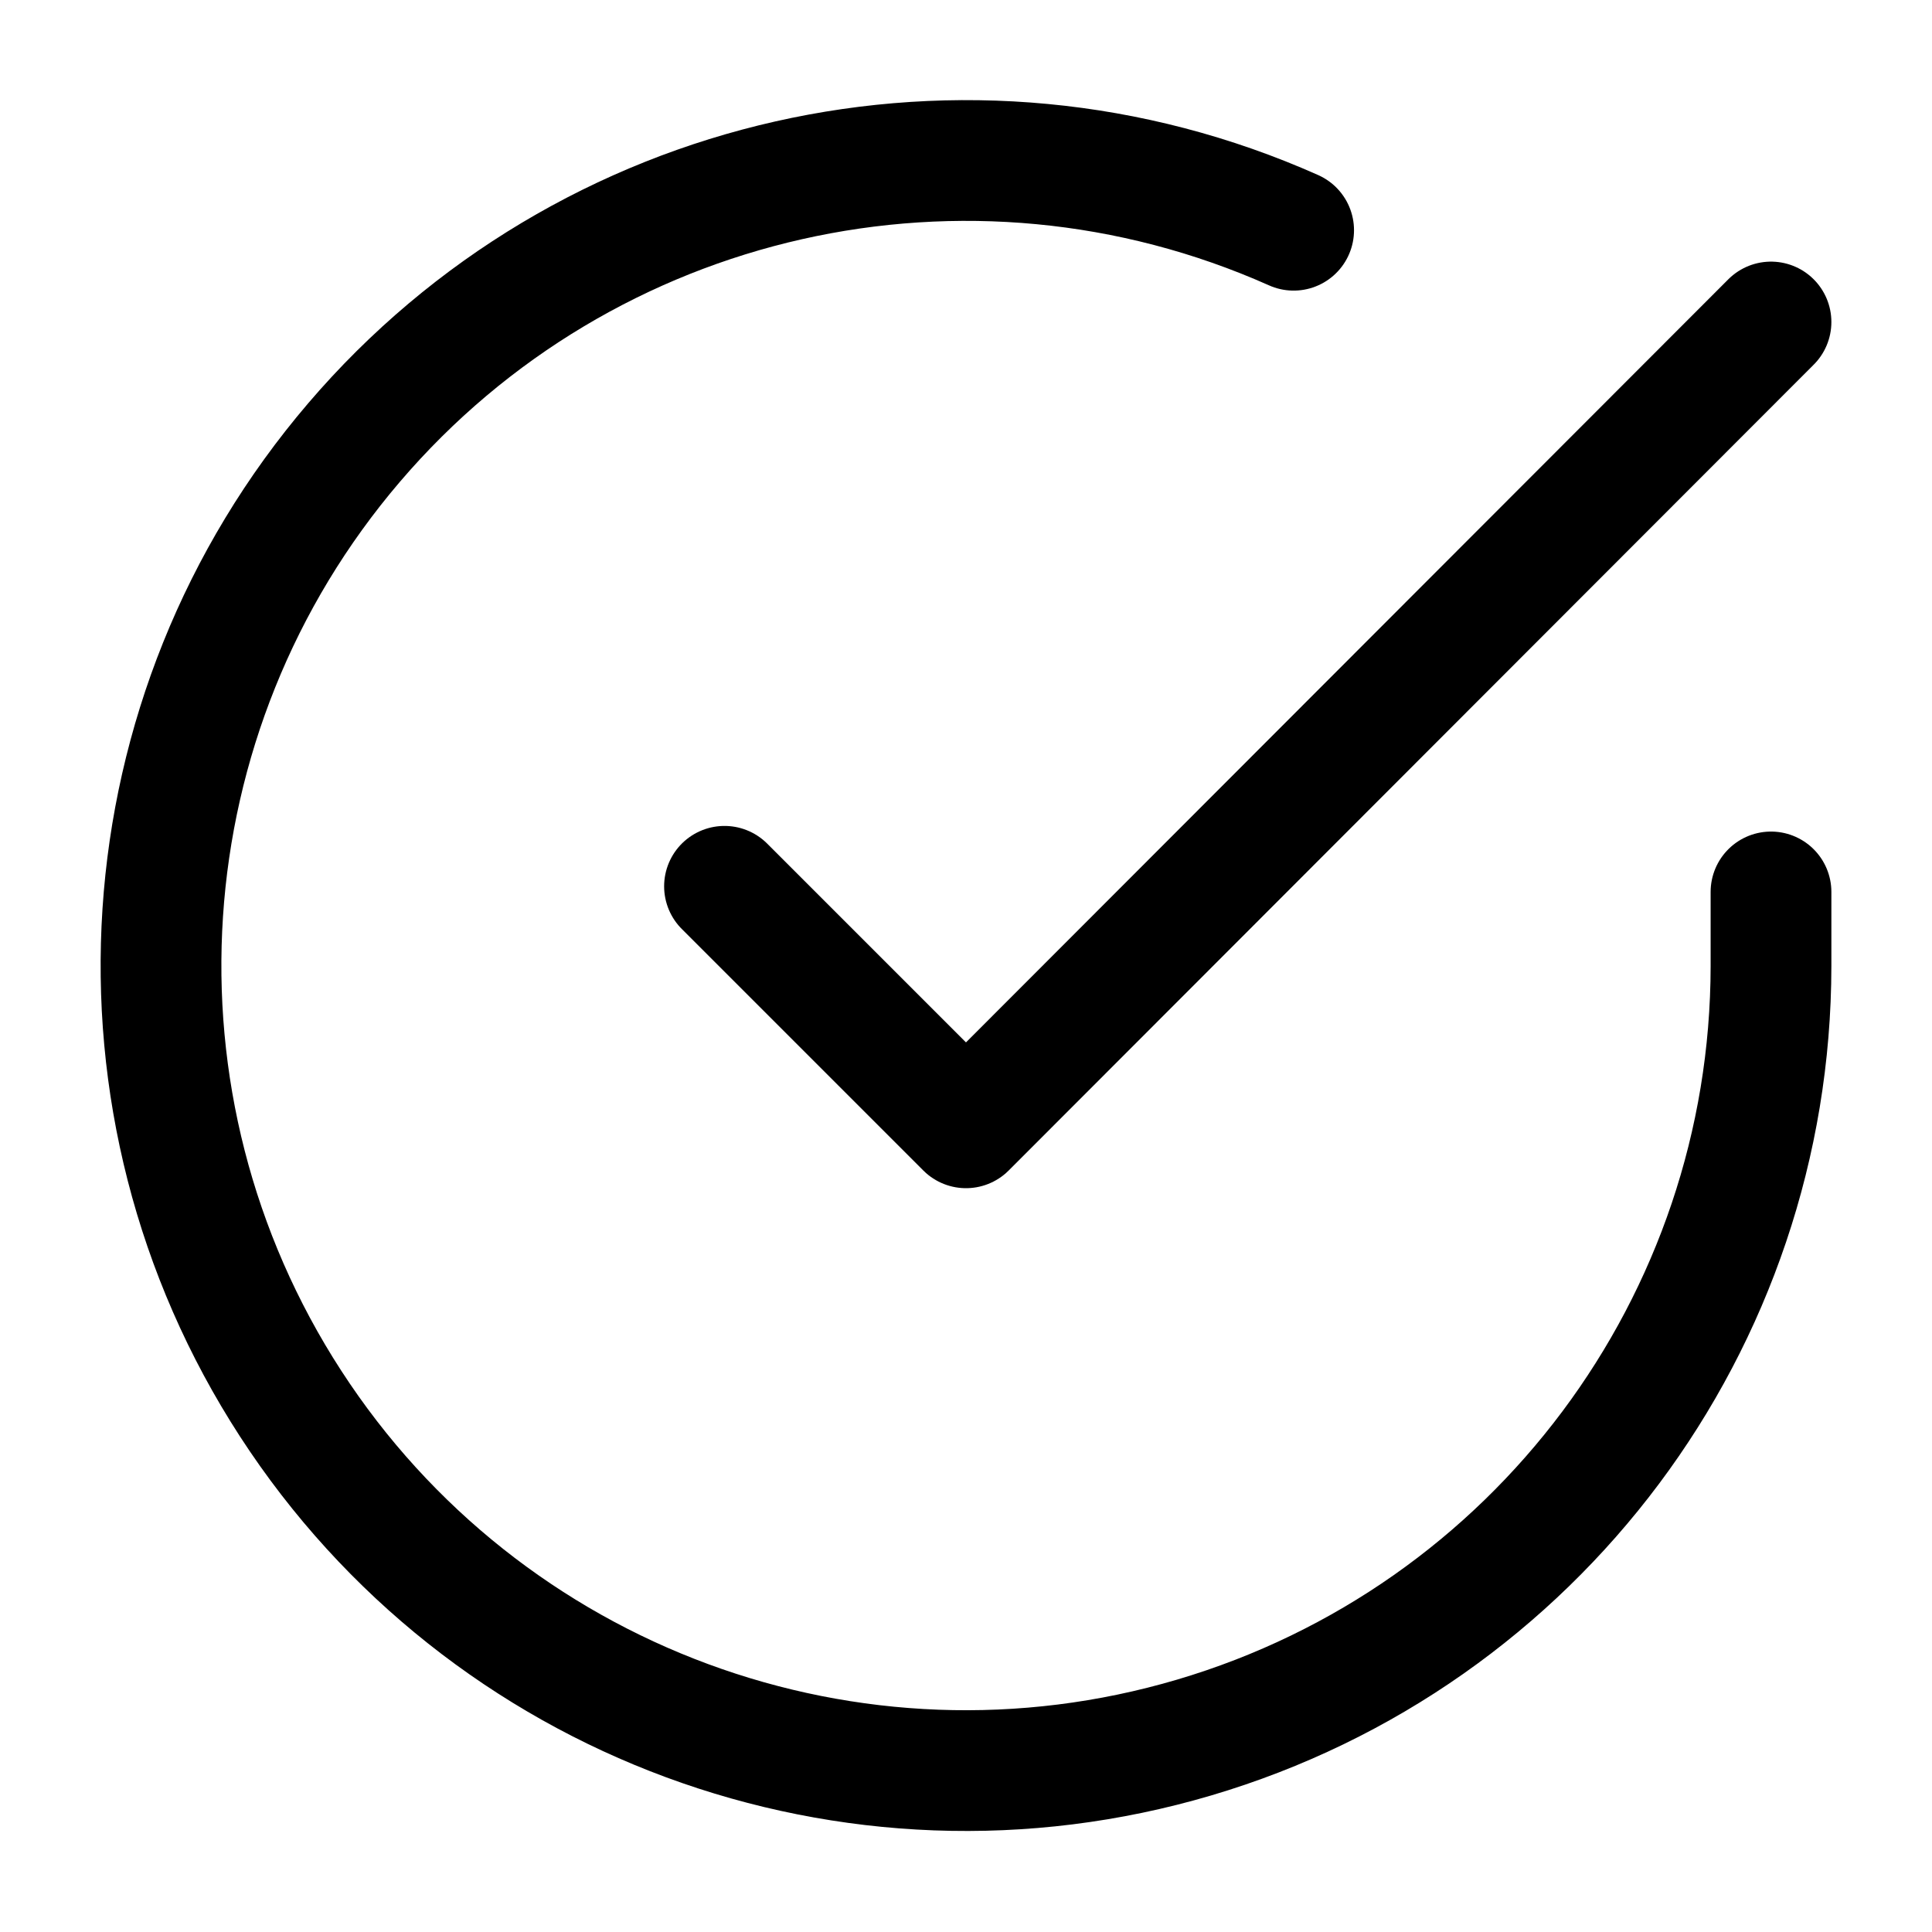
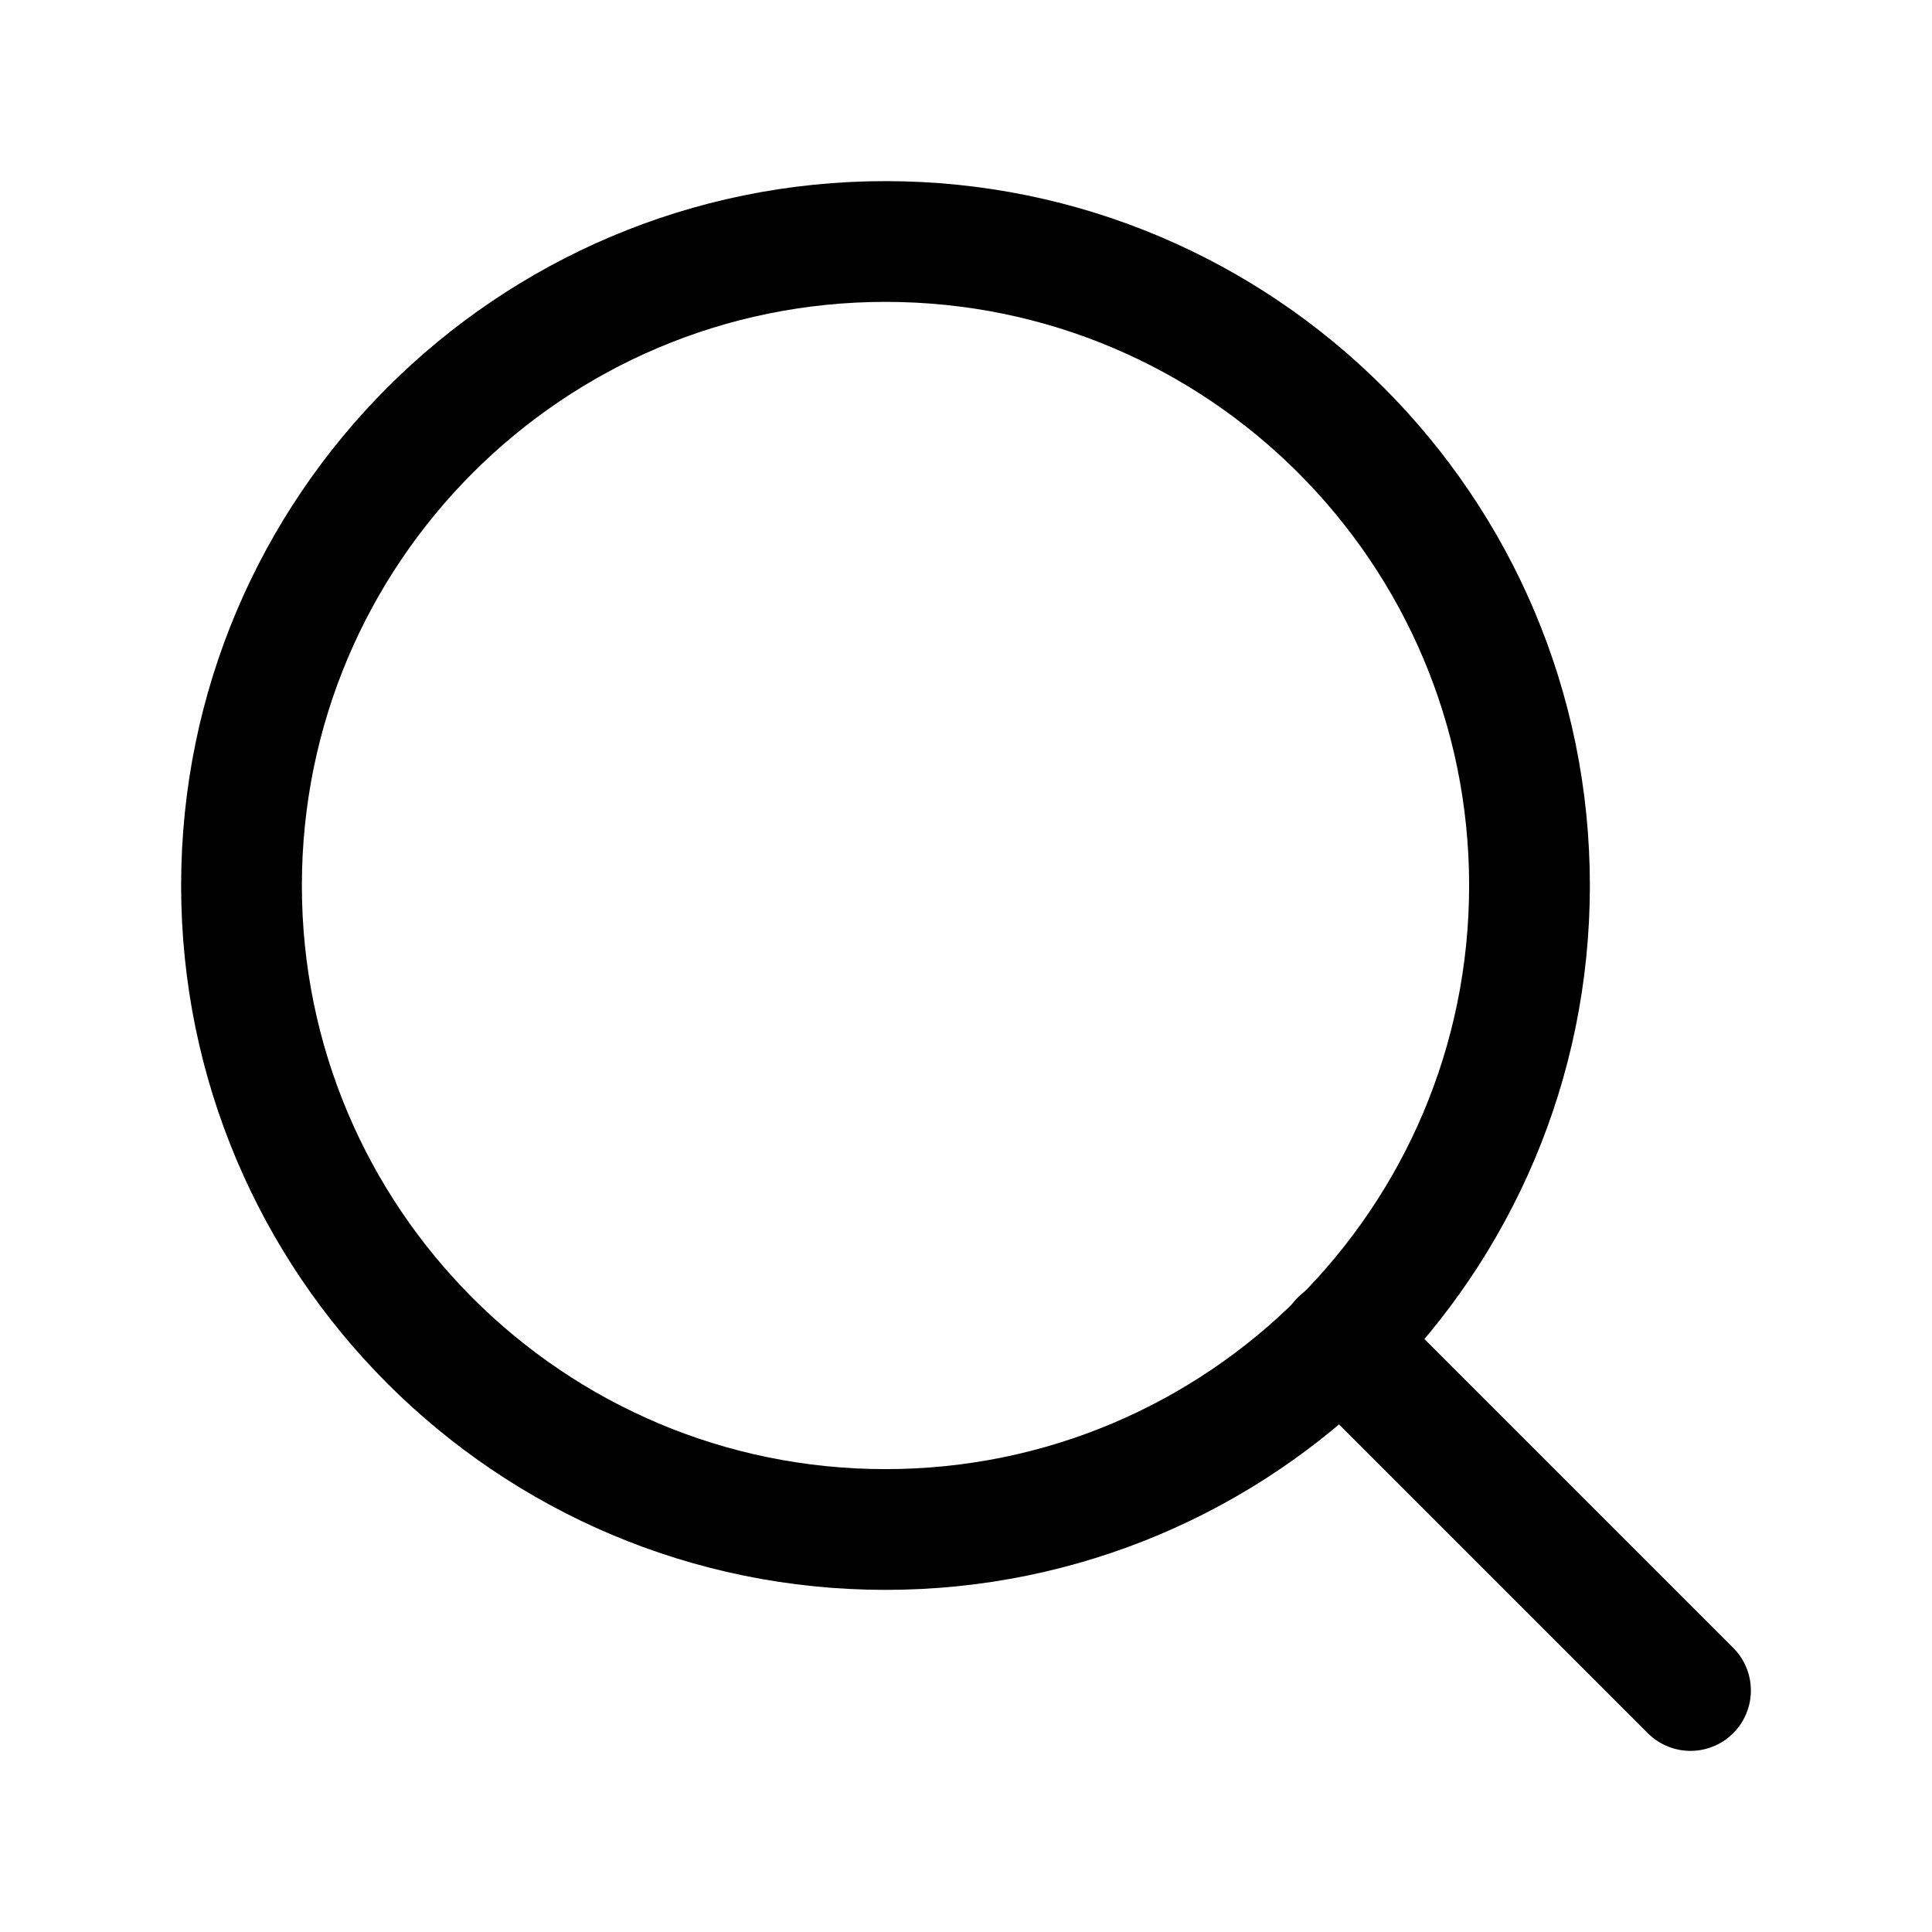
<svg xmlns="http://www.w3.org/2000/svg" width="24" height="24" viewBox="0 0 24 24" fill="none" stroke="currentColor" stroke-width="1.5" stroke-linecap="round" stroke-linejoin="round">
-   <path d="M22 11.08V12a10 10 0 1 1-5.93-9.14" />
-   <polyline points="22 4 12 14.01 9 11.01" />
+   <circle cx="11" cy="11" r="8" />
+   <line x1="21" y1="21" x2="16.65" y2="16.65" />
</svg>
